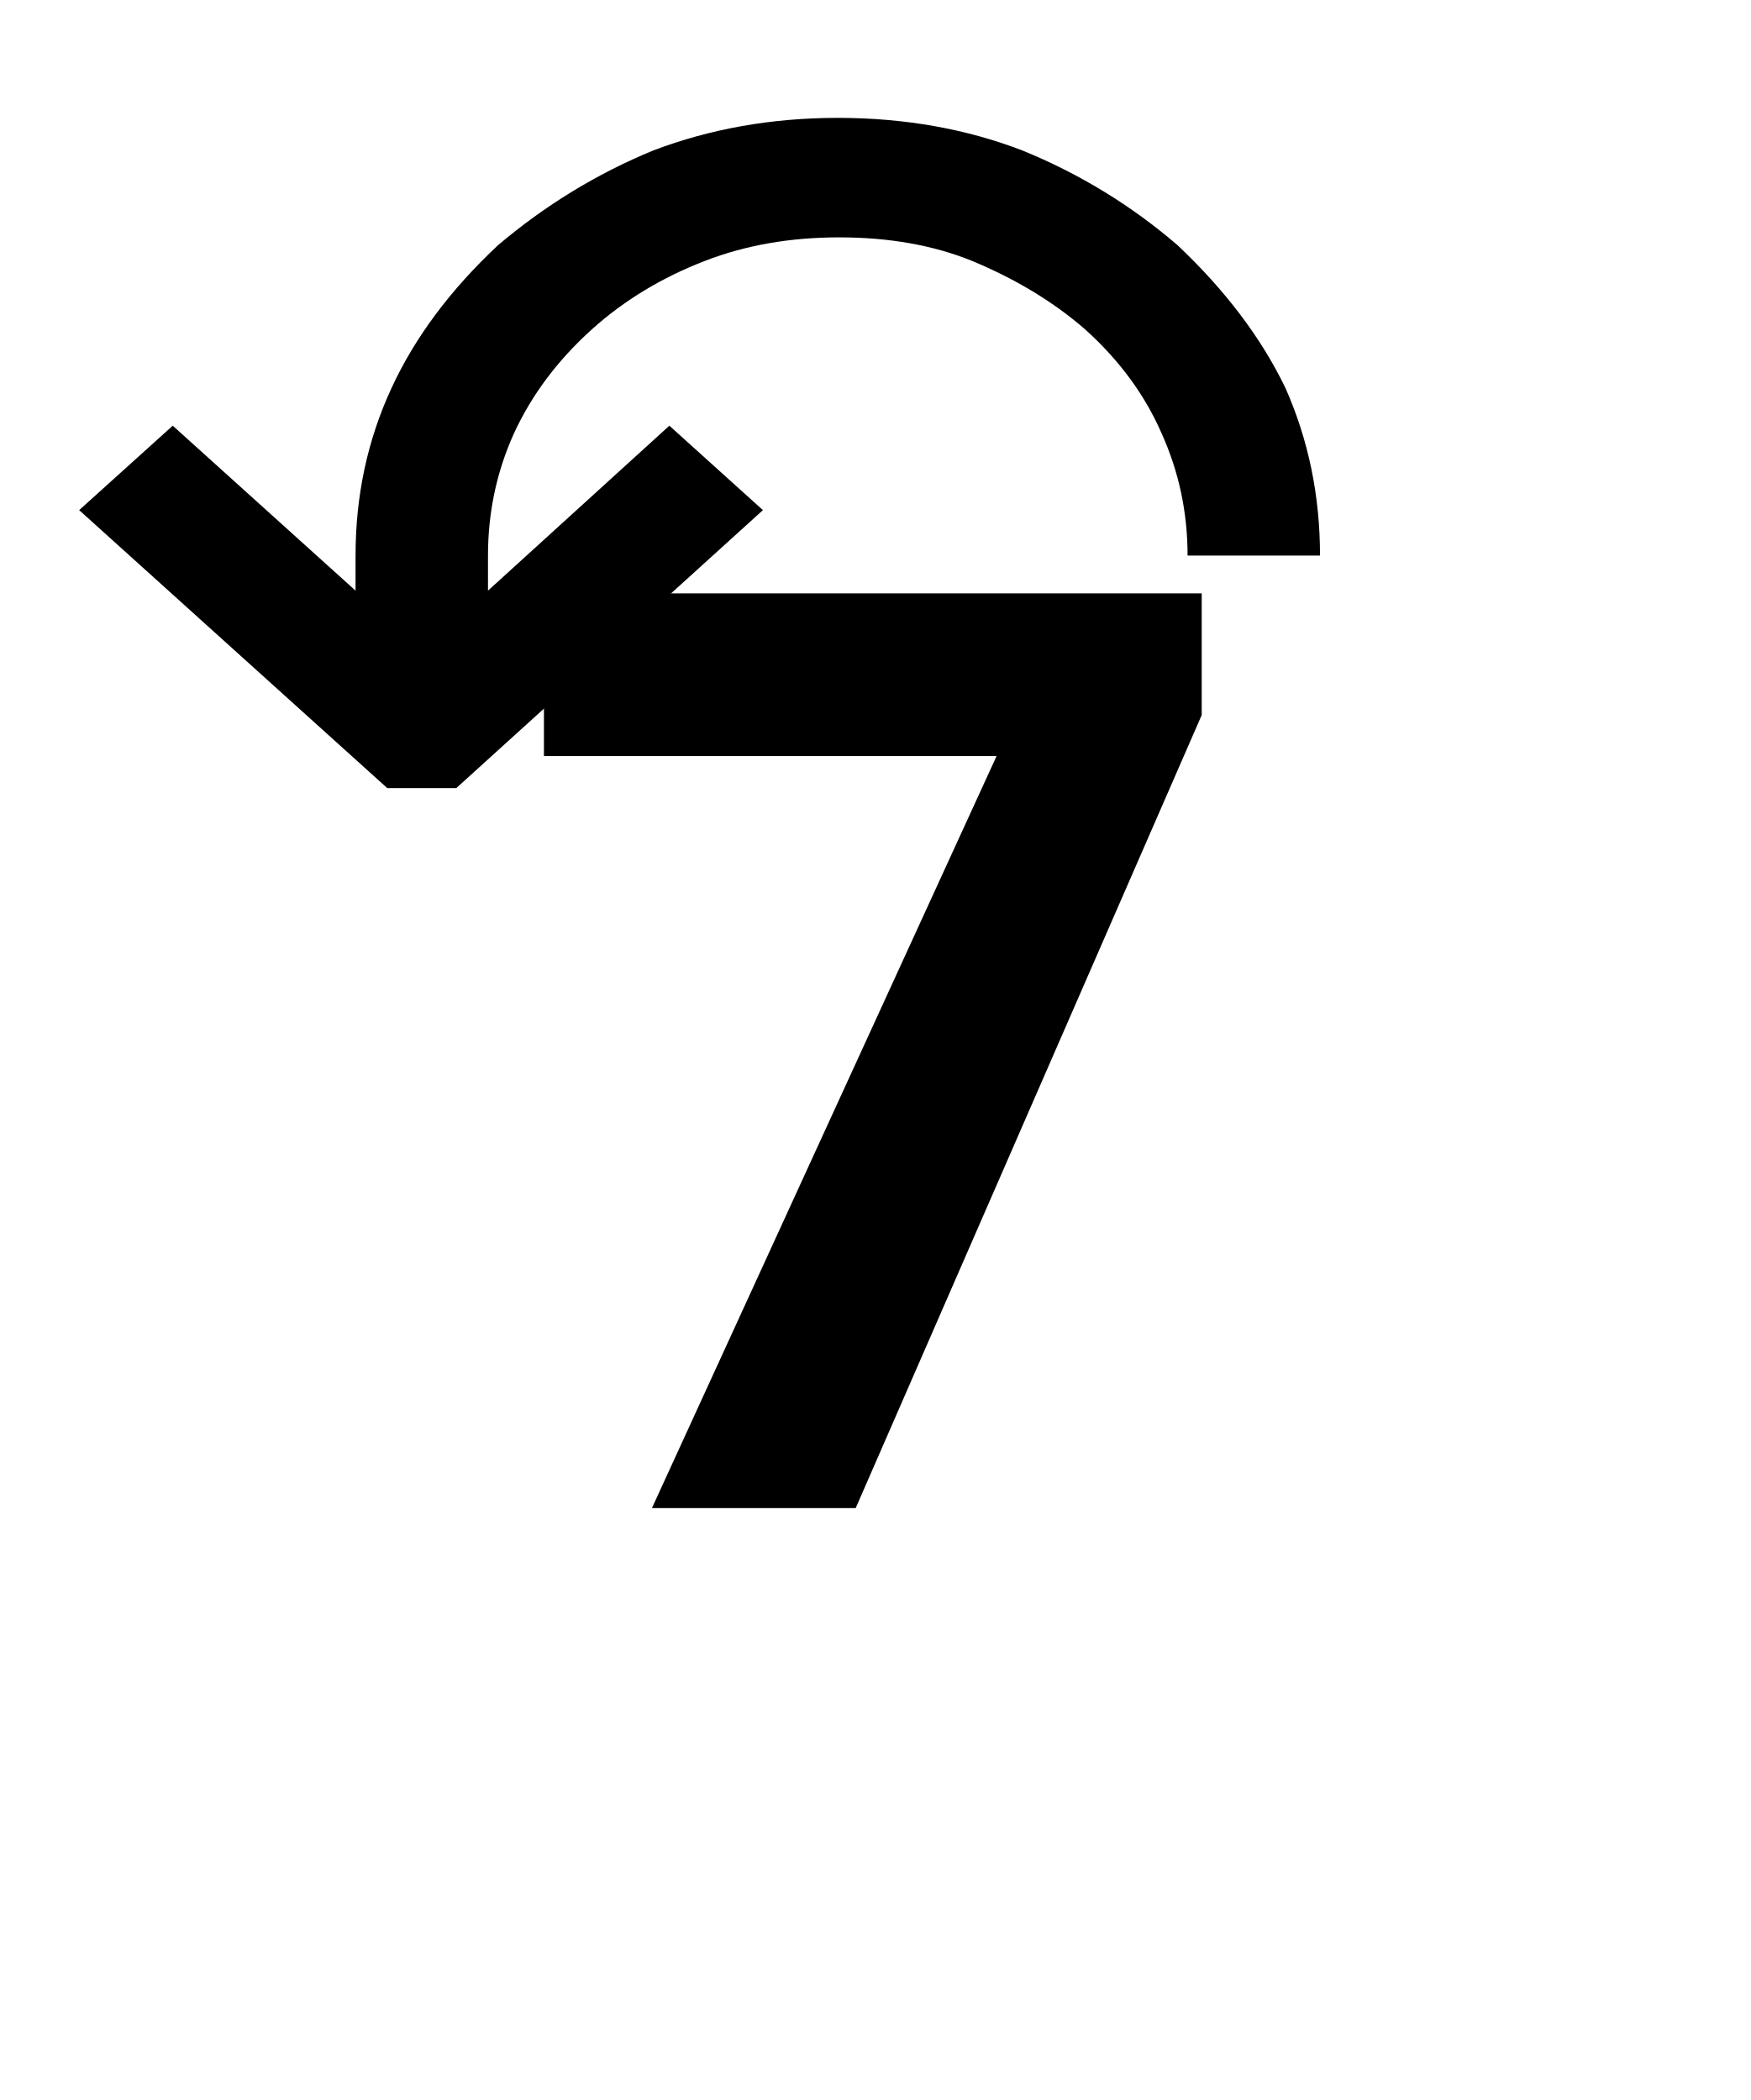
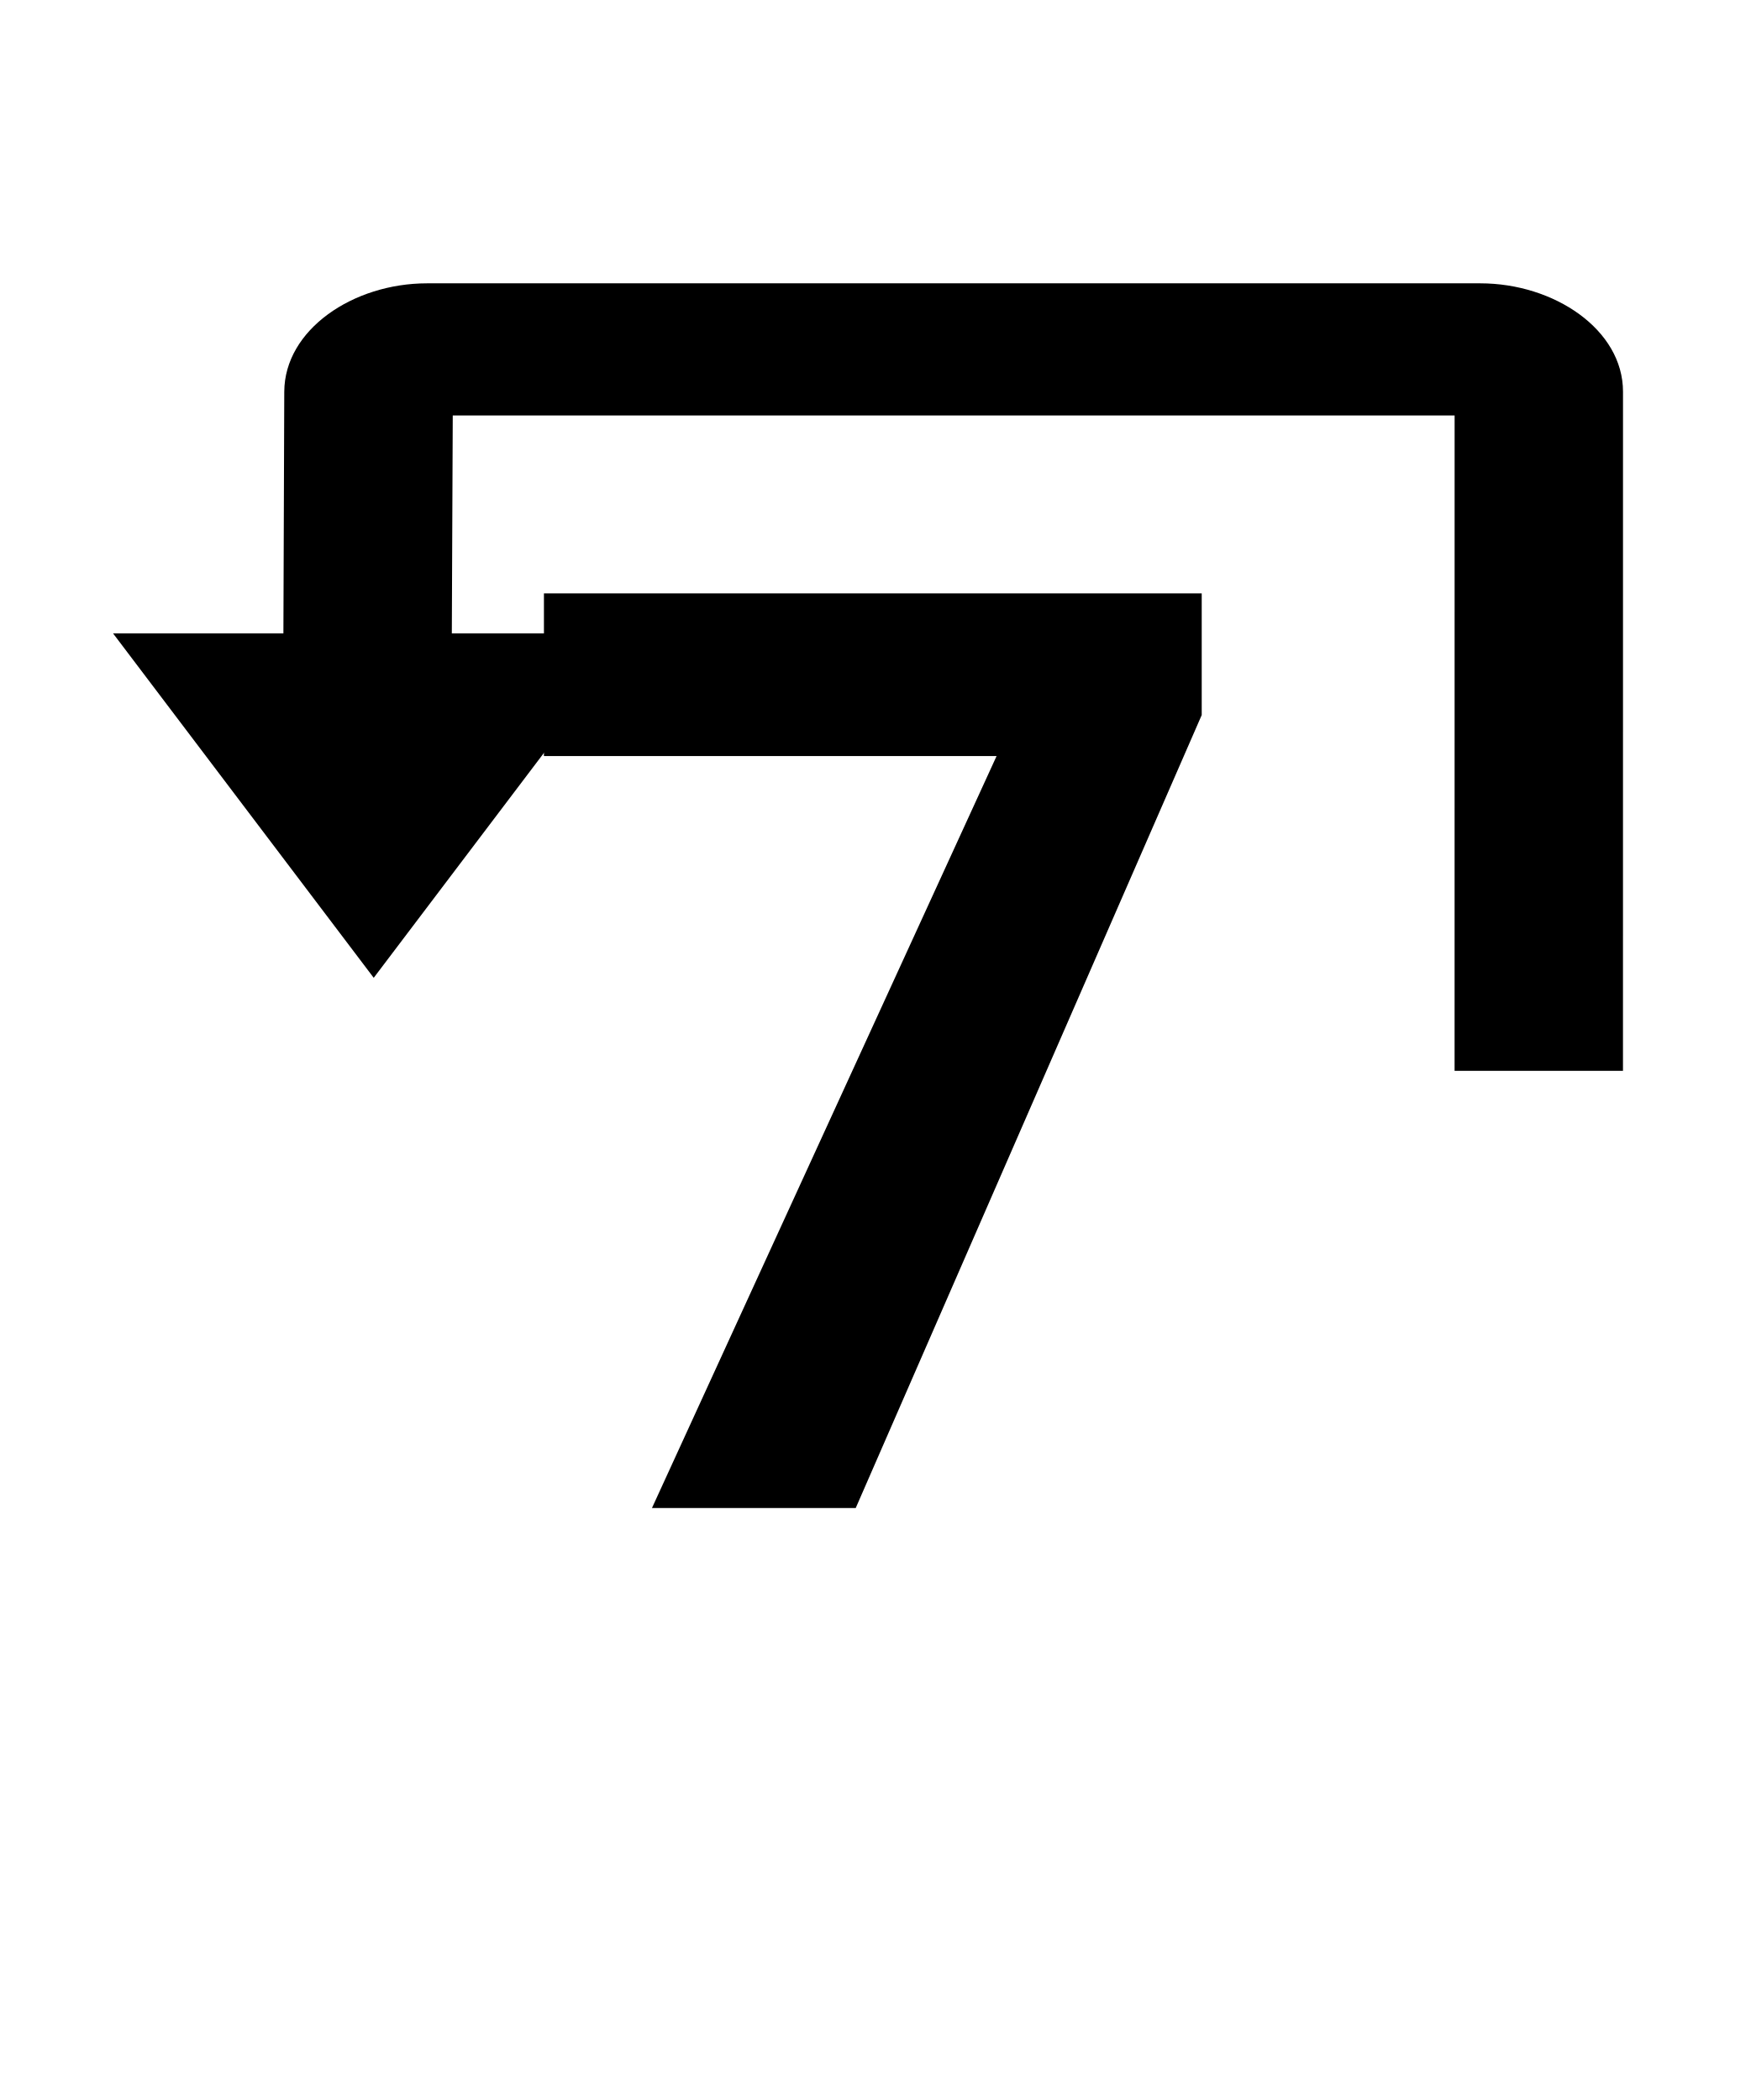
<svg xmlns="http://www.w3.org/2000/svg" id="svg6" version="1.1" height="48" width="40" viewBox="0 0 20 24">
  <defs id="defs10">
    <marker style="overflow:visible" id="marker1312" refX="0.0" refY="0.0" orient="auto">
      <path transform="scale(0.3) translate(-2.3,0)" d="M 8.719,4.034 L -2.207,0.016 L 8.719,-4.002 C 6.973,-1.63 6.983,1.616 8.719,4.034 z " style="fill-rule:evenodd;stroke-width:0.625;stroke-linejoin:round;stroke:#000000;stroke-opacity:1;fill:#000000;fill-opacity:1" id="path1310" />
    </marker>
    <marker style="overflow:visible" id="Arrow2Sstart" refX="0.0" refY="0.0" orient="auto">
      <path transform="scale(0.3) translate(-2.3,0)" d="M 8.719,4.034 L -2.207,0.016 L 8.719,-4.002 C 6.973,-1.63 6.983,1.616 8.719,4.034 z " style="fill-rule:evenodd;stroke-width:0.625;stroke-linejoin:round;stroke:#000000;stroke-opacity:1;fill:#000000;fill-opacity:1" id="path886" />
    </marker>
    <marker style="overflow:visible" id="Arrow1Sstart" refX="0.0" refY="0.0" orient="auto">
      <path transform="scale(0.2) translate(6,0)" style="fill-rule:evenodd;stroke:#000000;stroke-width:1pt;stroke-opacity:1;fill:#000000;fill-opacity:1" d="M 0.0,0.0 L 5.0,-5.0 L -12.5,0.0 L 5.0,5.0 L 0.0,0.0 z " id="path868" />
    </marker>
    <marker style="overflow:visible" id="Arrow2Lstart" refX="0.0" refY="0.0" orient="auto">
      <path transform="scale(1.1) translate(1,0)" d="M 8.719,4.034 L -2.207,0.016 L 8.719,-4.002 C 6.973,-1.63 6.983,1.616 8.719,4.034 z " style="fill-rule:evenodd;stroke-width:0.625;stroke-linejoin:round;stroke:#000000;stroke-opacity:1;fill:#000000;fill-opacity:1" id="path874" />
    </marker>
  </defs>
-   <text xml:space="preserve" style="font-style:normal;font-weight:normal;font-size:40px;line-height:1.25;font-family:sans-serif;letter-spacing:0px;word-spacing:0px;fill:#000000;fill-opacity:1;stroke:none" x="5.826" y="17.235" id="text1">
-     <tspan id="tspan1" x="5.826" y="17.235" style="font-style:normal;font-variant:normal;font-weight:bold;font-stretch:normal;font-size:14.667px;font-family:'Open Sans';-inkscape-font-specification:'Open Sans Bold';fill:#000000;fill-opacity:1">7</tspan>
+   <text xml:space="preserve" style="font-style:normal;font-weight:normal;font-size:40px;line-height:1.25;font-family:sans-serif;letter-spacing:0px;word-spacing:0px;fill:#000000;fill-opacity:1;stroke:none" x="5.826" y="17.235" id="text836-5">
+     <tspan id="tspan834-8" x="5.826" y="17.235" style="font-style:normal;font-variant:normal;font-weight:bold;font-stretch:normal;font-size:14.667px;font-family:'Open Sans';-inkscape-font-specification:'Open Sans Bold';fill:#000000;fill-opacity:1">7</tspan>
  </text>
-   <text xml:space="preserve" style="font-style:normal;font-weight:normal;font-size:17.333px;line-height:1.25;font-family:sans-serif;letter-spacing:0px;word-spacing:0px;fill:#000000;fill-opacity:1;stroke:none;stroke-width:1.697" x="0.483" y="12.997" id="text836-5" transform="scale(1.052615,0.9500151)">
-     <tspan id="tspan834-8" x="0.483" y="12.997" style="font-style:normal;font-variant:normal;font-weight:normal;font-stretch:normal;font-size:17.333px;font-family:'Droid Sans';-inkscape-font-specification:'Droid Sans';fill:#000000;fill-opacity:1;stroke-width:1.697">↶</tspan>
-   </text>
+   <g id="g1717">
+     <path d="m 3.236,7.805 h 1.924 l 0.013,-3.057 H 16.62 l -3.67e-4,7.49 h 1.924 l 3.67e-4,-7.762 c 3.4e-5,-0.708 -0.785,-1.238 -1.631,-1.238 H 4.879 c -0.846,0 -1.628,0.531 -1.631,1.238 z" color="#000000" color-rendering="auto" dominant-baseline="auto" image-rendering="auto" shape-rendering="auto" solid-color="#000000" stop-color="#000000" style="font-variant-ligatures:normal;font-variant-position:normal;font-variant-caps:normal;font-variant-numeric:normal;font-variant-alternates:normal;font-variant-east-asian:normal;font-feature-settings:normal;font-variation-settings:normal;text-indent:0;text-decoration-line:none;text-decoration-style:solid;text-decoration-color:#000000;text-transform:none;text-orientation:mixed;white-space:normal;shape-padding:0;shape-margin:0;inline-size:0;isolation:auto;mix-blend-mode:normal;stroke-width:1.129;stroke-miterlimit:4;stroke-dasharray:none" id="path2" />
+     <path d="M 4.27,11.175 1.292,7.239 h 5.956 z" id="path4" style="stroke-width:0.723" />
+   </g>
</svg>
